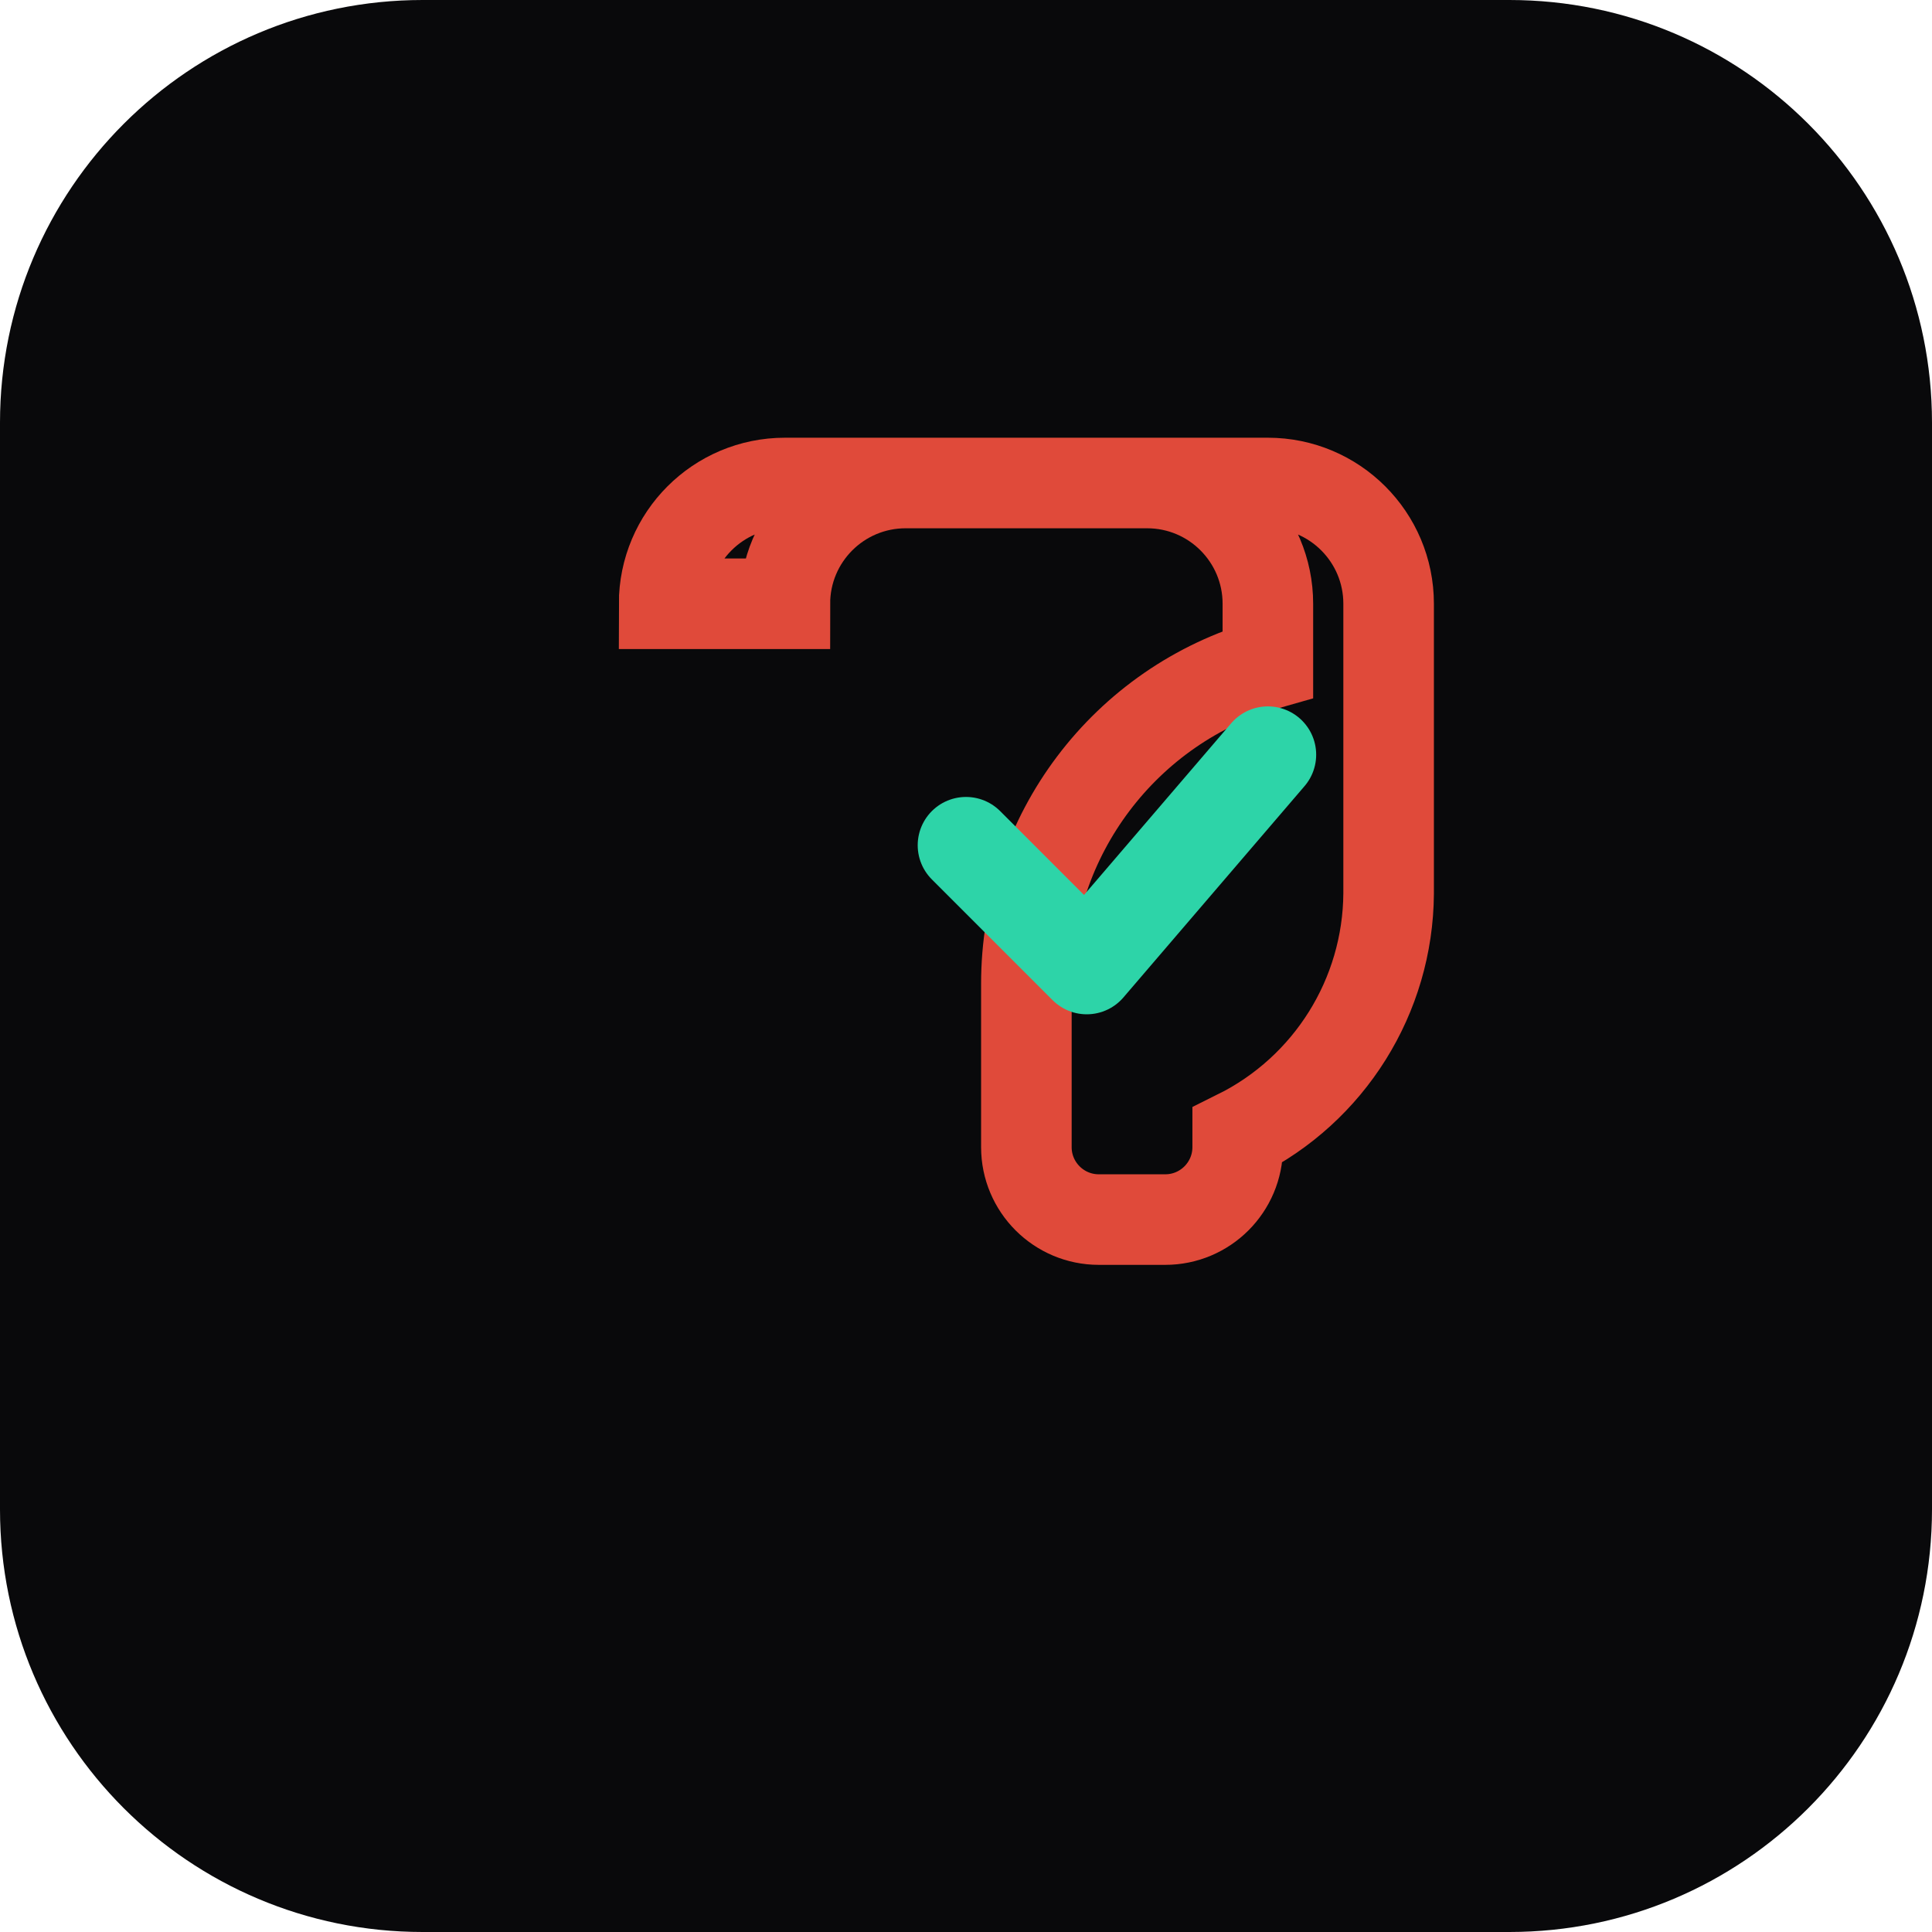
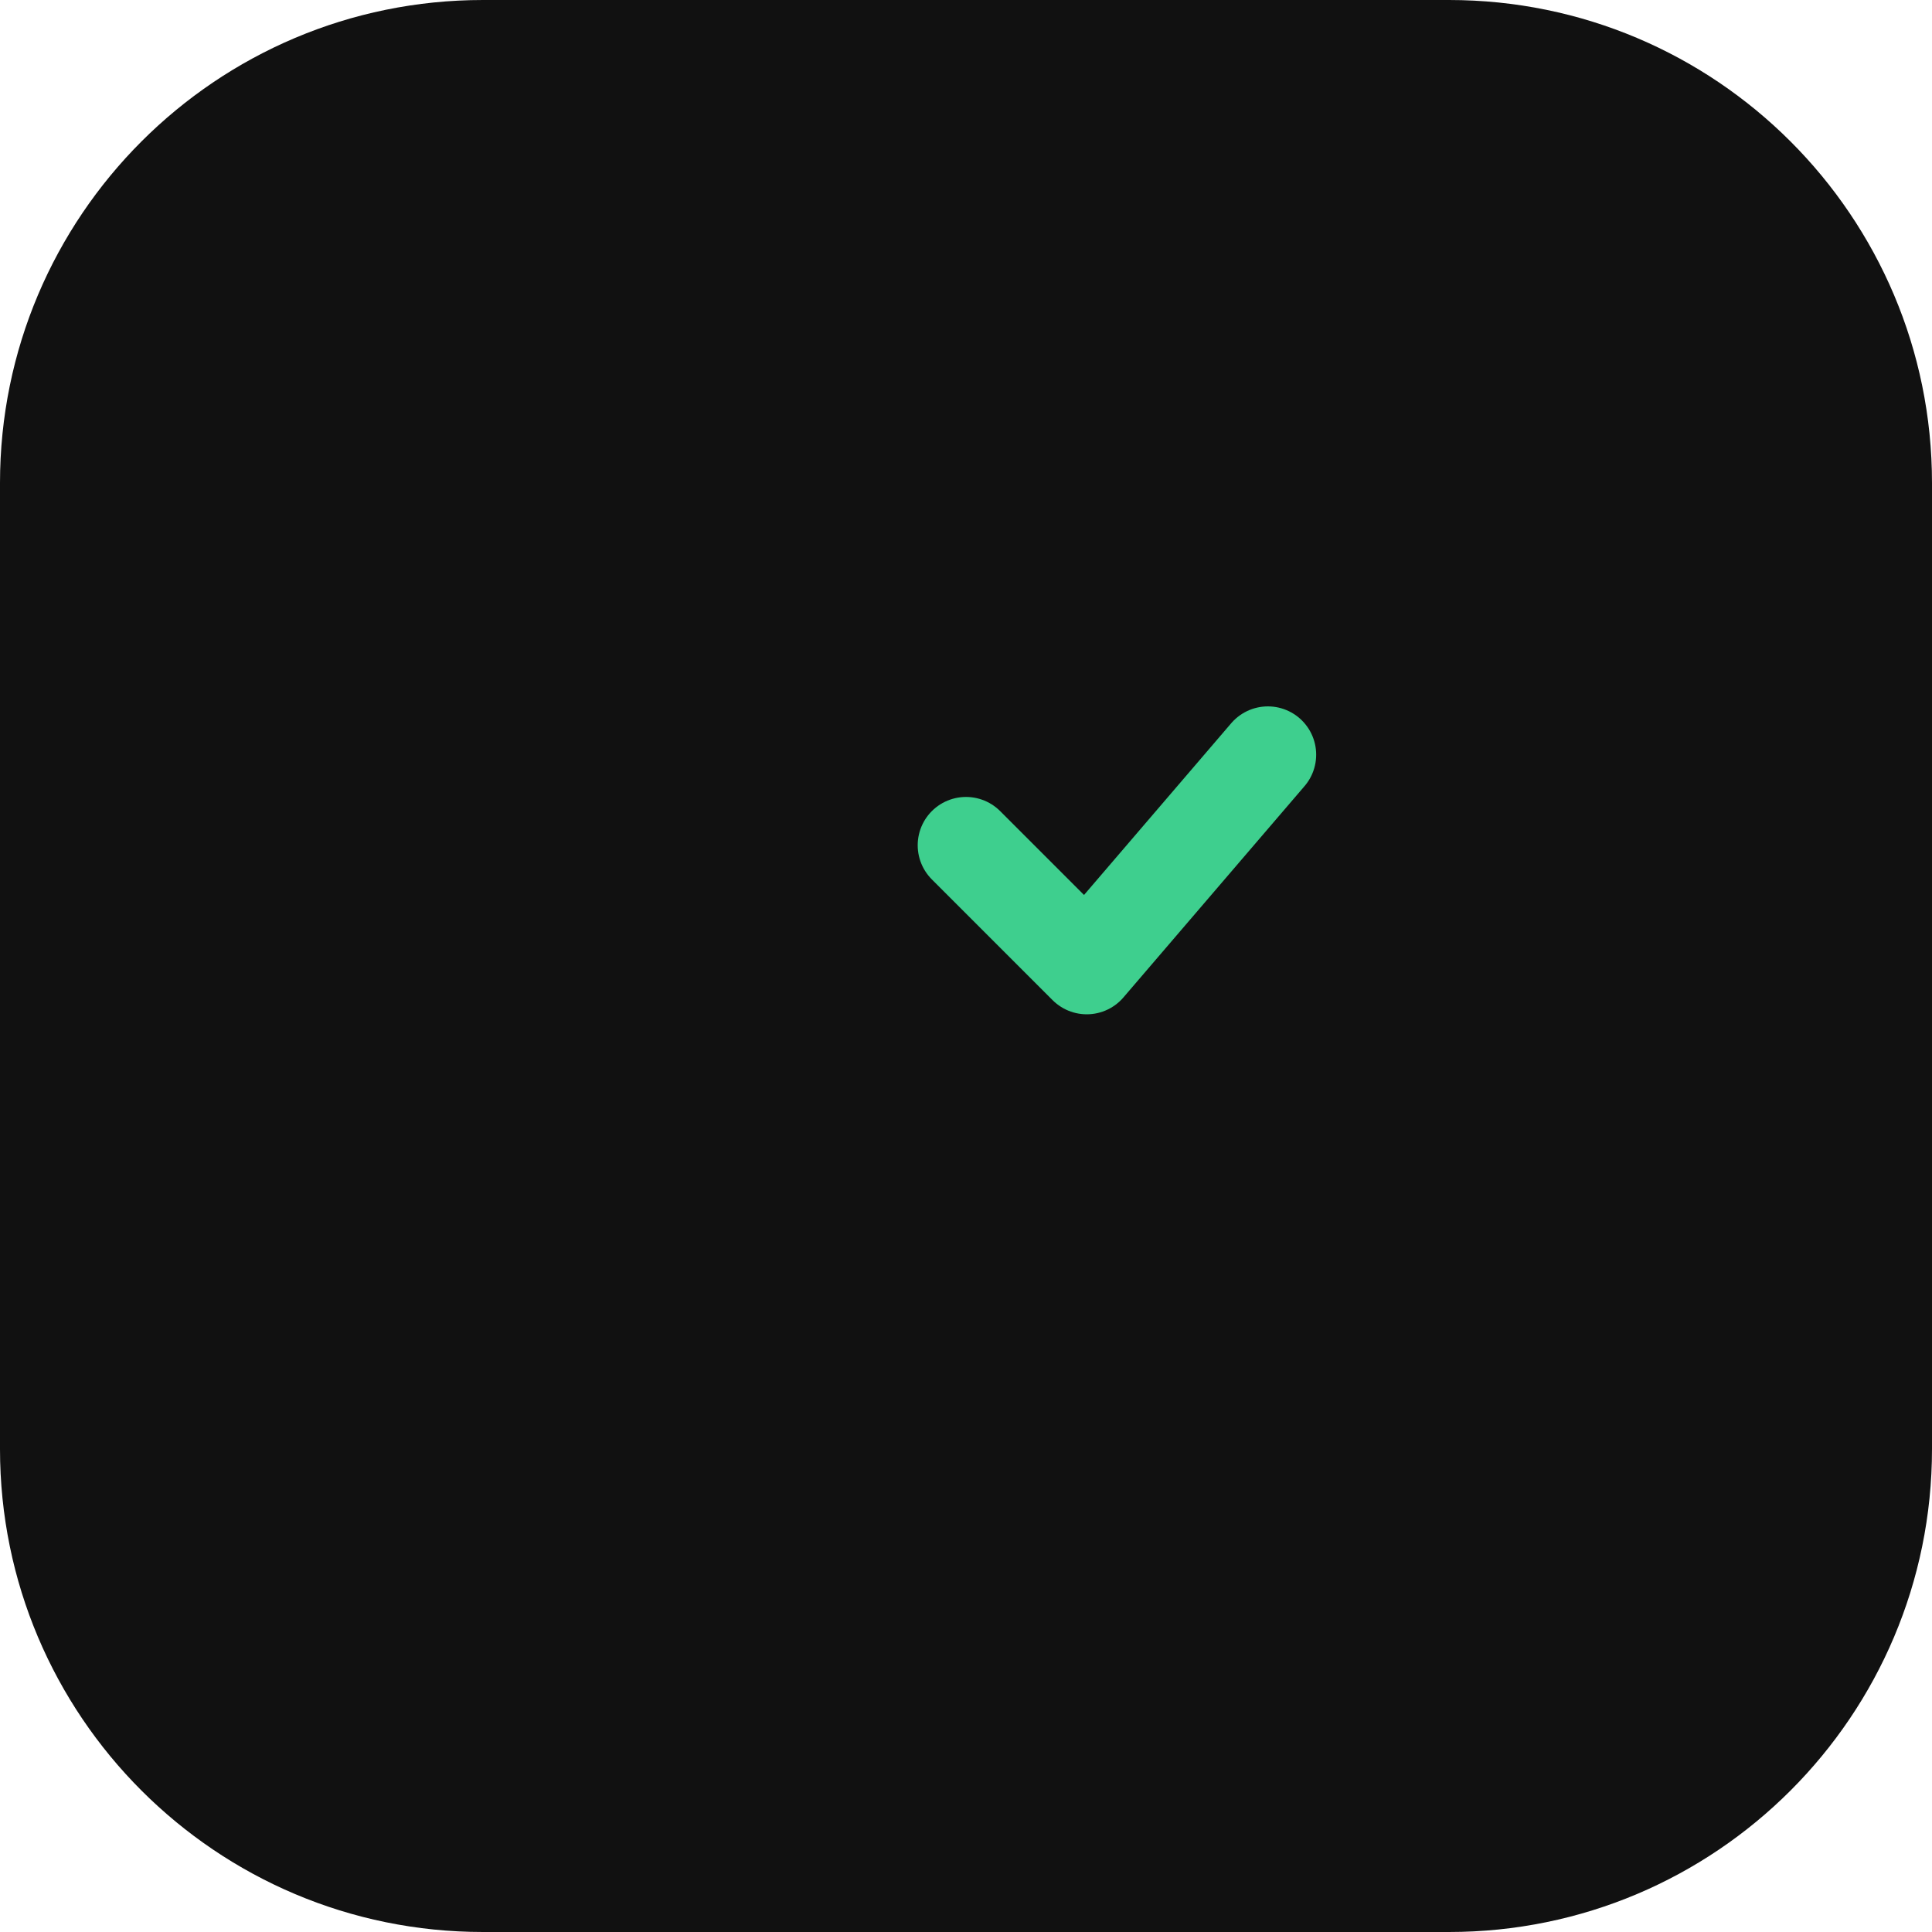
<svg xmlns="http://www.w3.org/2000/svg" width="32" height="32" viewBox="0 0 32 32" fill="none">
-   <rect width="32" height="32" rx="7" fill="#09090b" />
-   <path d="M11 10a2 2 0 012-2h6a2 2 0 012 2v1a5.5 5.5 0 00-4 5.3V19a1.2 1.2 0 001.2 1.2h1.1A1.2 1.2 0 0020.5 19v-.2a4.5 4.5 0 002.5-4V10a2 2 0 00-2-2h-6a2 2 0 00-2 2z" stroke="#e04a3a" stroke-width="1.5" />
-   <path d="M16 14l2 2 3-3.5" stroke="#2dd4a8" stroke-width="1.6" stroke-linecap="round" stroke-linejoin="round" />
+   <rect width="32" height="32" rx="8" fill="#111" />
+   <path d="M16 14l2 2 3-3.5" stroke="#3ecf8e" stroke-width="1.6" stroke-linecap="round" stroke-linejoin="round" />
</svg>
